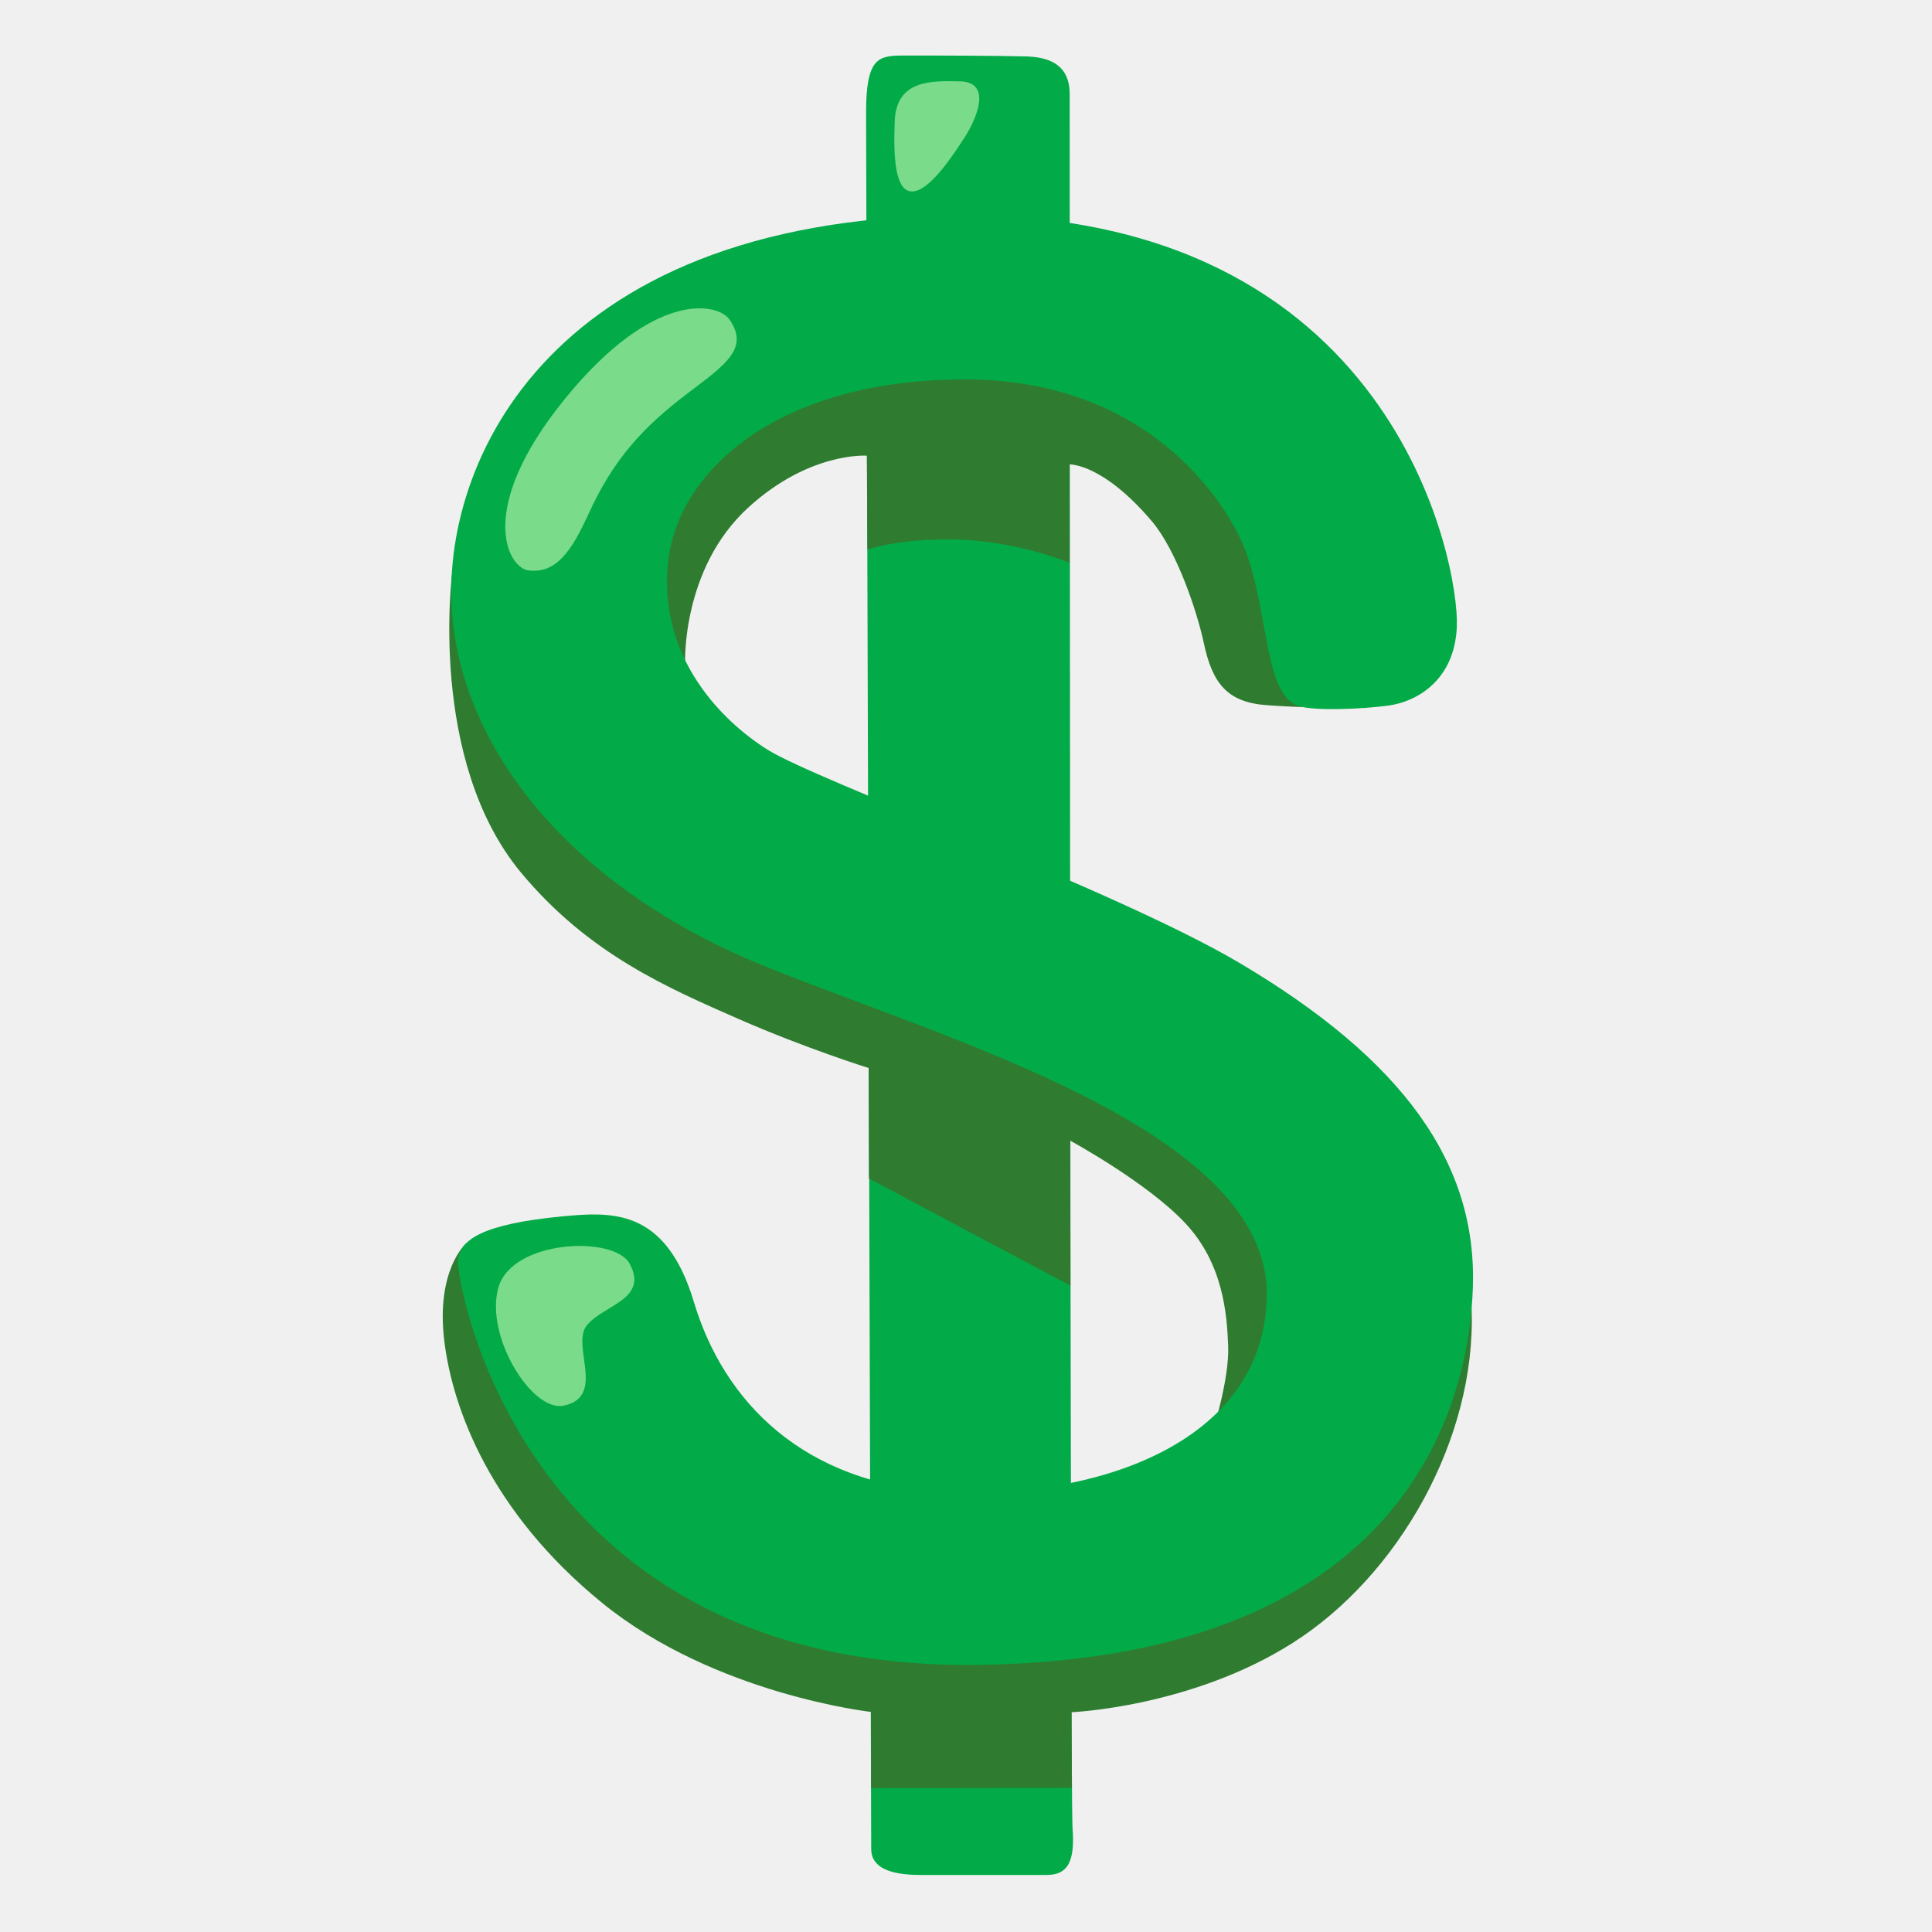
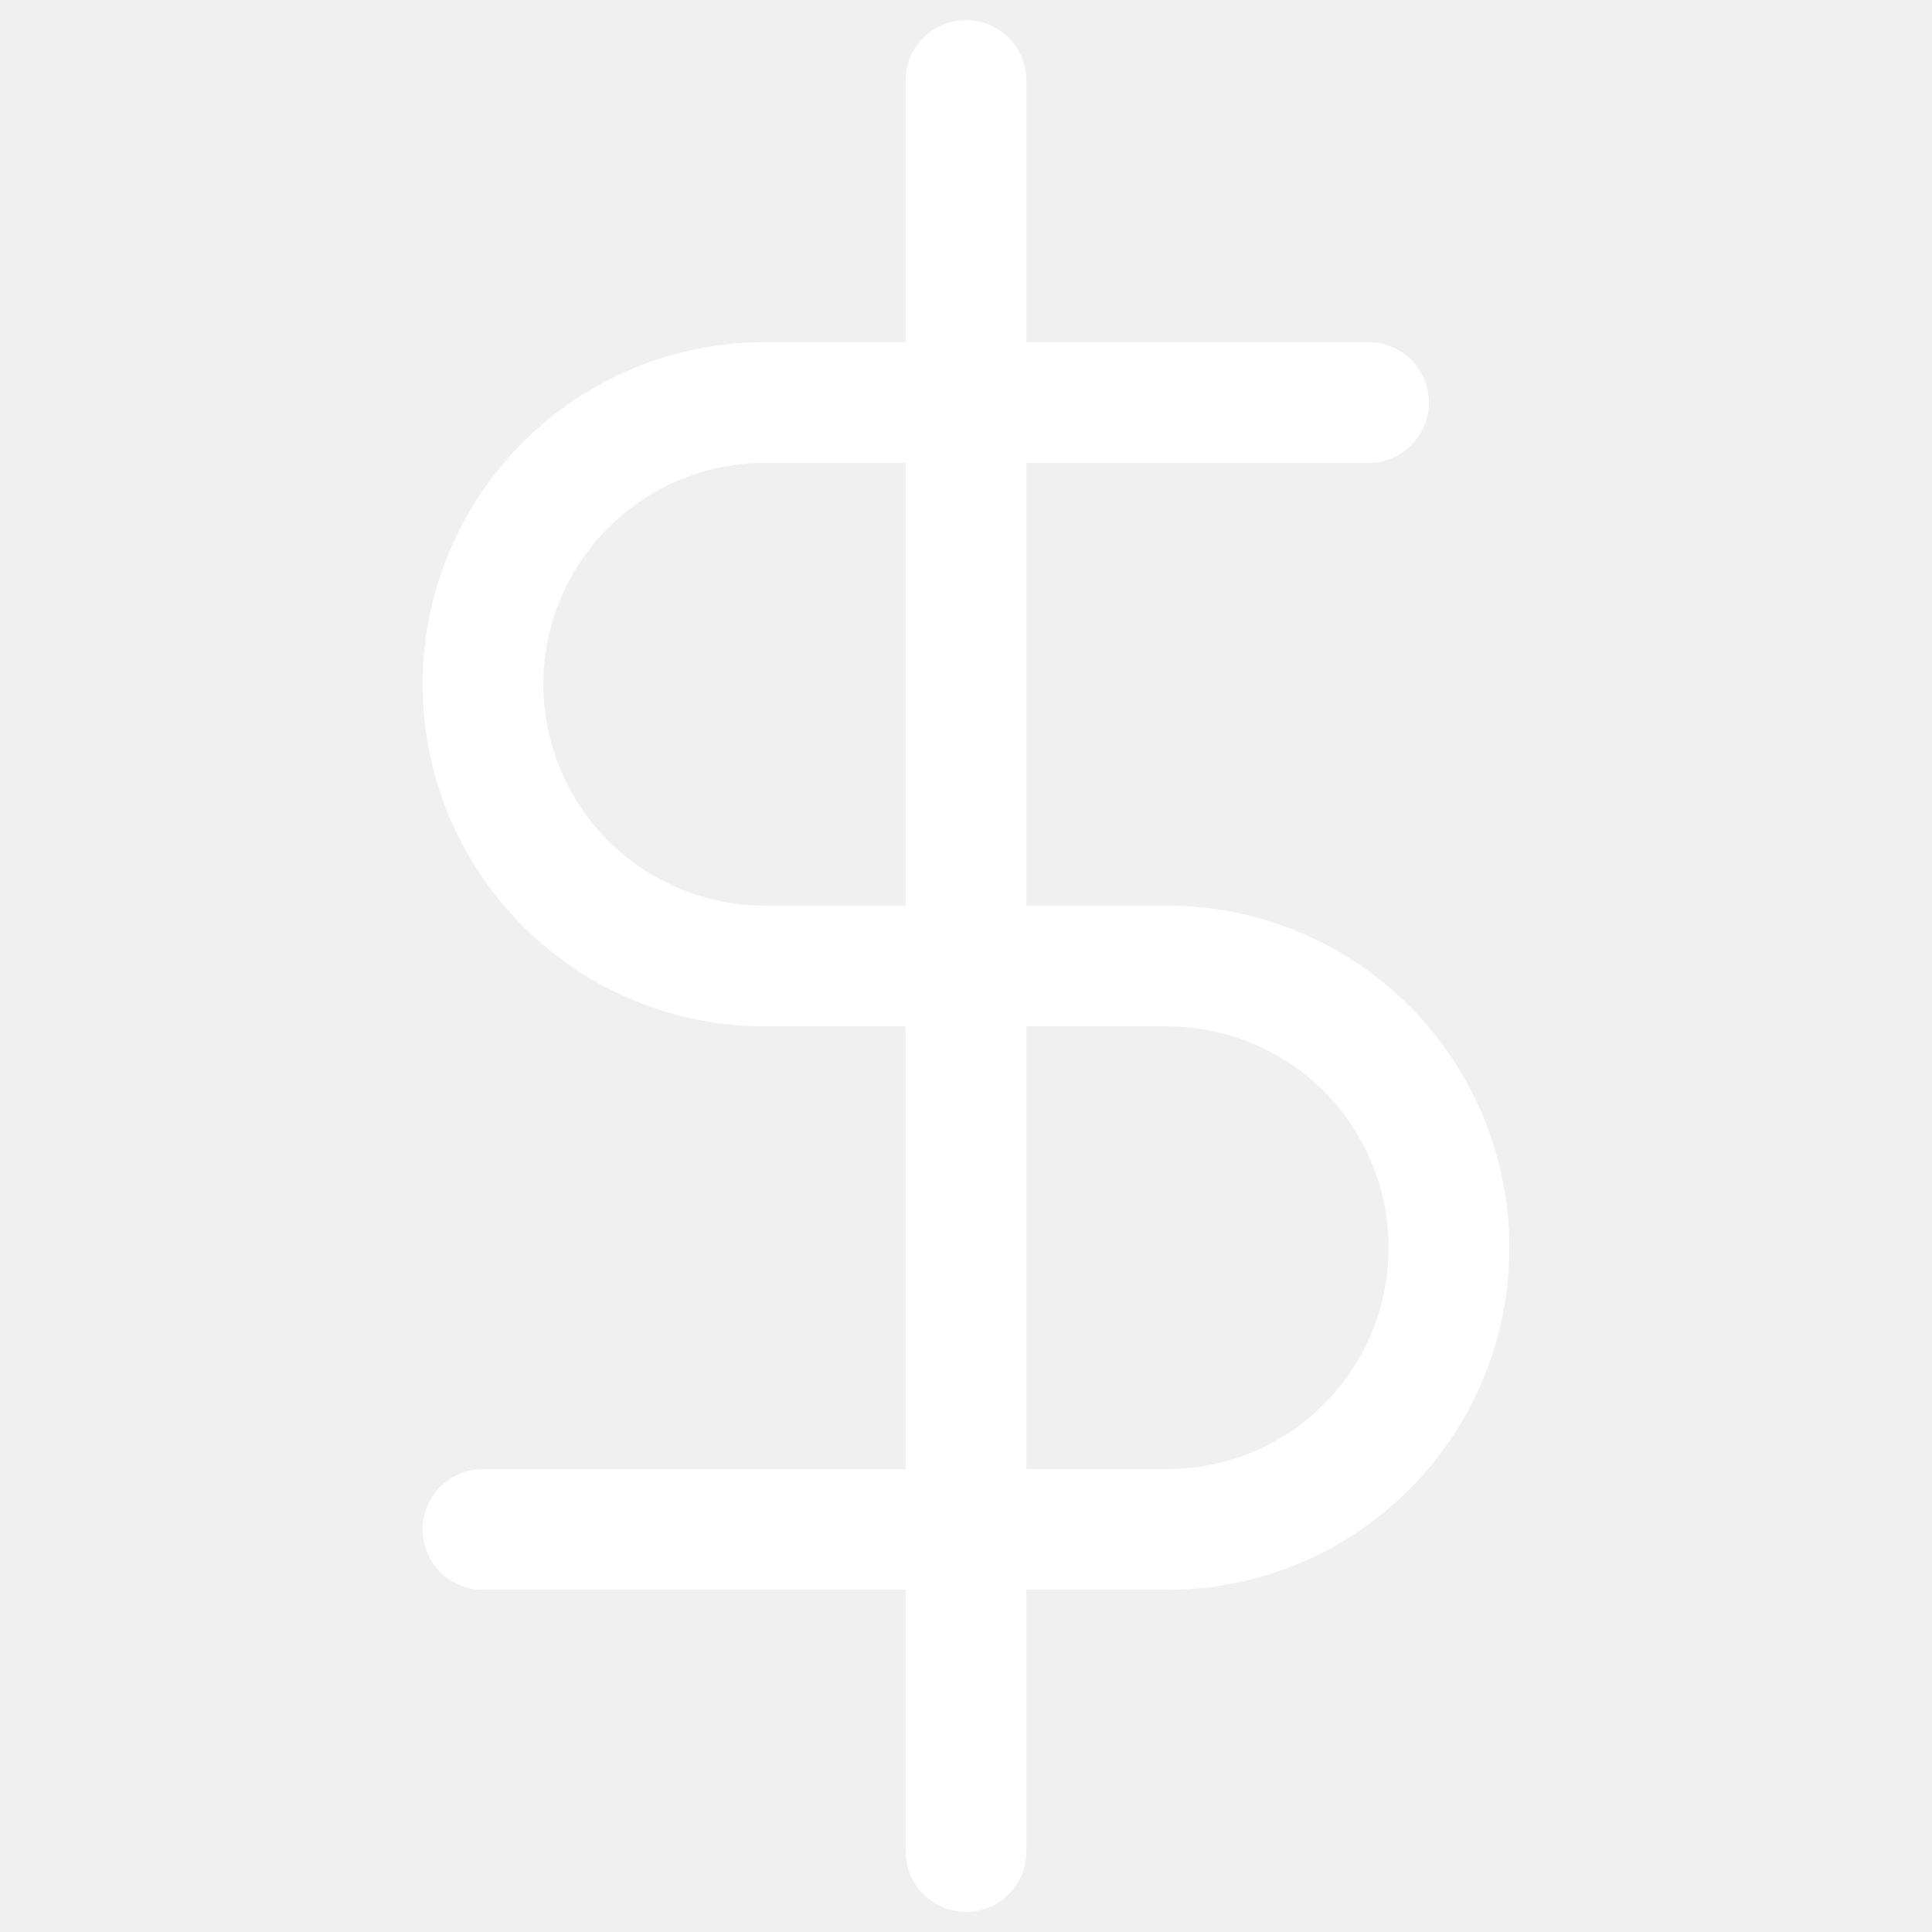
- <svg xmlns="http://www.w3.org/2000/svg" width="128px" height="128px" viewBox="0 0 128 128" aria-hidden="true" role="img" class="iconify iconify--noto" preserveAspectRatio="xMidYMid meet">
-   <path d="M59.77 3.68c-1.58.01-2.39.17-2.39 3.76s.34 113.87.34 115.07c0 1.2 1.2 1.71 3.25 1.71h8.38c1.37 0 1.88-.85 1.71-3.08c-.17-2.22-.19-113.53-.19-114.89s-.62-2.43-2.81-2.51c-1.78-.05-6.41-.07-8.29-.06z" fill="#02ab47" />
-   <path d="M45.39 43.95s-.25-6.26 4.17-10.31c4.07-3.73 7.87-3.45 7.87-3.45l.04 6.21s2.32-.8 6.24-.64s7.15 1.53 7.15 1.53v-6.52s2.17-.1 5.45 3.76c1.64 1.93 2.99 5.95 3.44 8.05c.57 2.7 1.56 3.95 4.17 4.14c2.61.19 4.59.17 6.2.11c2.29-.08-4.89-12.55-4.89-12.55S77.21 22.19 74.6 22.11c-2.62-.08-18.82.33-20.37 1.15c-1.55.82-11.7 7.94-11.7 7.94l-1.39 11.04s3.85 4.5 3.85 4.17c-.01-.33.4-2.46.4-2.46z" fill="#2f7c31" />
-   <path d="M37.6 43.95l-7.64-6s-1.63 12.38 4.54 19.84c4.52 5.45 9.82 7.69 14.48 9.74c4.36 1.91 8.57 3.23 8.57 3.23l.02 7.32l13.35 7.1l-.02-9.61s5.07 2.75 7.61 5.45s2.78 6.05 2.86 8.18s-.98 5.48-.98 5.48l-1.47 6.54l17.02-17.18l-40.16-26.67L37.6 43.95z" fill="#2f7c31" />
-   <path d="M30.89 82.37s-2.04 1.75-1.45 6.5c.54 4.41 3.03 11.29 10.47 17.34c7.44 6.05 17.8 7.21 17.8 7.21v5.05l13.3-.02l-.02-5.01s7.94-.33 14.65-4.59c7.02-4.45 12.15-13.53 11.86-22.06c-.1-2.99-2-2.52-2-2.52s-24.42 21.12-26.06 21.28s-17.51-2.62-17.51-2.62l-14.8-16.11l-6.24-4.45z" fill="#2f7c31" />
-   <path d="M37.13 80.6c-4.98.49-6.71 1.47-6.79 2.95c-.08 1.47 4.25 27.18 34.52 26.75c29.04-.41 32.48-18.08 32.72-24.95c.3-8.26-4.58-15.13-15.54-21.6c-8.17-4.81-27.9-12.03-31.17-14.07c-3.01-1.88-7.2-6.05-6.63-12.27c.57-6.22 7.36-12.35 19.88-12.27c12.52.08 17.45 8.8 18.41 11.37c1.54 4.15 1.24 9.56 3.52 10.27c1.06.33 4.17.21 5.97-.04c1.8-.25 4.36-1.63 4.5-5.24c.16-4.17-4.17-27.49-33.13-27.24c-27.65.23-34.46 17.19-33.39 26.92c1 9.23 8.52 17.91 20.63 22.82s33.54 10.88 33.3 21.92c-.22 9.91-11.71 13.41-21.19 12.93c-9.57-.49-14.81-6.05-16.77-12.6c-1.89-6.27-5.49-5.97-8.84-5.65z" fill="#02ab47" />
-   <path d="M41.72 83.73c-1.02-1.9-7.84-1.61-8.71 1.61c-.88 3.21 2.24 8.22 4.33 7.79c2.87-.6.44-4.04 1.56-5.35c1.11-1.33 4.08-1.7 2.82-4.05z" fill="#7adc8a" />
-   <path d="M63.62 5.39c-1.99-.05-4.22-.07-4.34 2.61c-.11 2.59.07 4.58 1.07 4.68c1.14.12 2.75-2.34 3.45-3.41c.9-1.34 1.97-3.82-.18-3.88z" fill="#7adc8a" />
-   <path d="M48.33 21.17c-.77-1.11-5.03-2-10.94 5.3s-3.73 11.15-2.38 11.32c1.84.23 2.86-1.28 3.99-3.76c1.61-3.53 3.53-5.68 6.53-7.95c2.56-1.94 4.12-3 2.8-4.91z" fill="#7adc8a" />
+ <svg xmlns="http://www.w3.org/2000/svg" width="32" height="32" viewBox="0 0 32 32" fill="none">
+   <path d="M16 1.333V30.667" stroke="white" stroke-width="2" stroke-linecap="round" stroke-linejoin="round" />
+   <path d="M22.667 6.667H12.667C11.429 6.667 10.242 7.158 9.367 8.034C8.492 8.909 8 10.096 8 11.333C8 12.571 8.492 13.758 9.367 14.633C10.242 15.508 11.429 16 12.667 16H19.333C20.571 16 21.758 16.492 22.633 17.367C23.508 18.242 24 19.429 24 20.667C24 21.904 23.508 23.091 22.633 23.966C21.758 24.842 20.571 25.333 19.333 25.333H8" stroke="white" stroke-width="2" stroke-linecap="round" stroke-linejoin="round" />
</svg>
